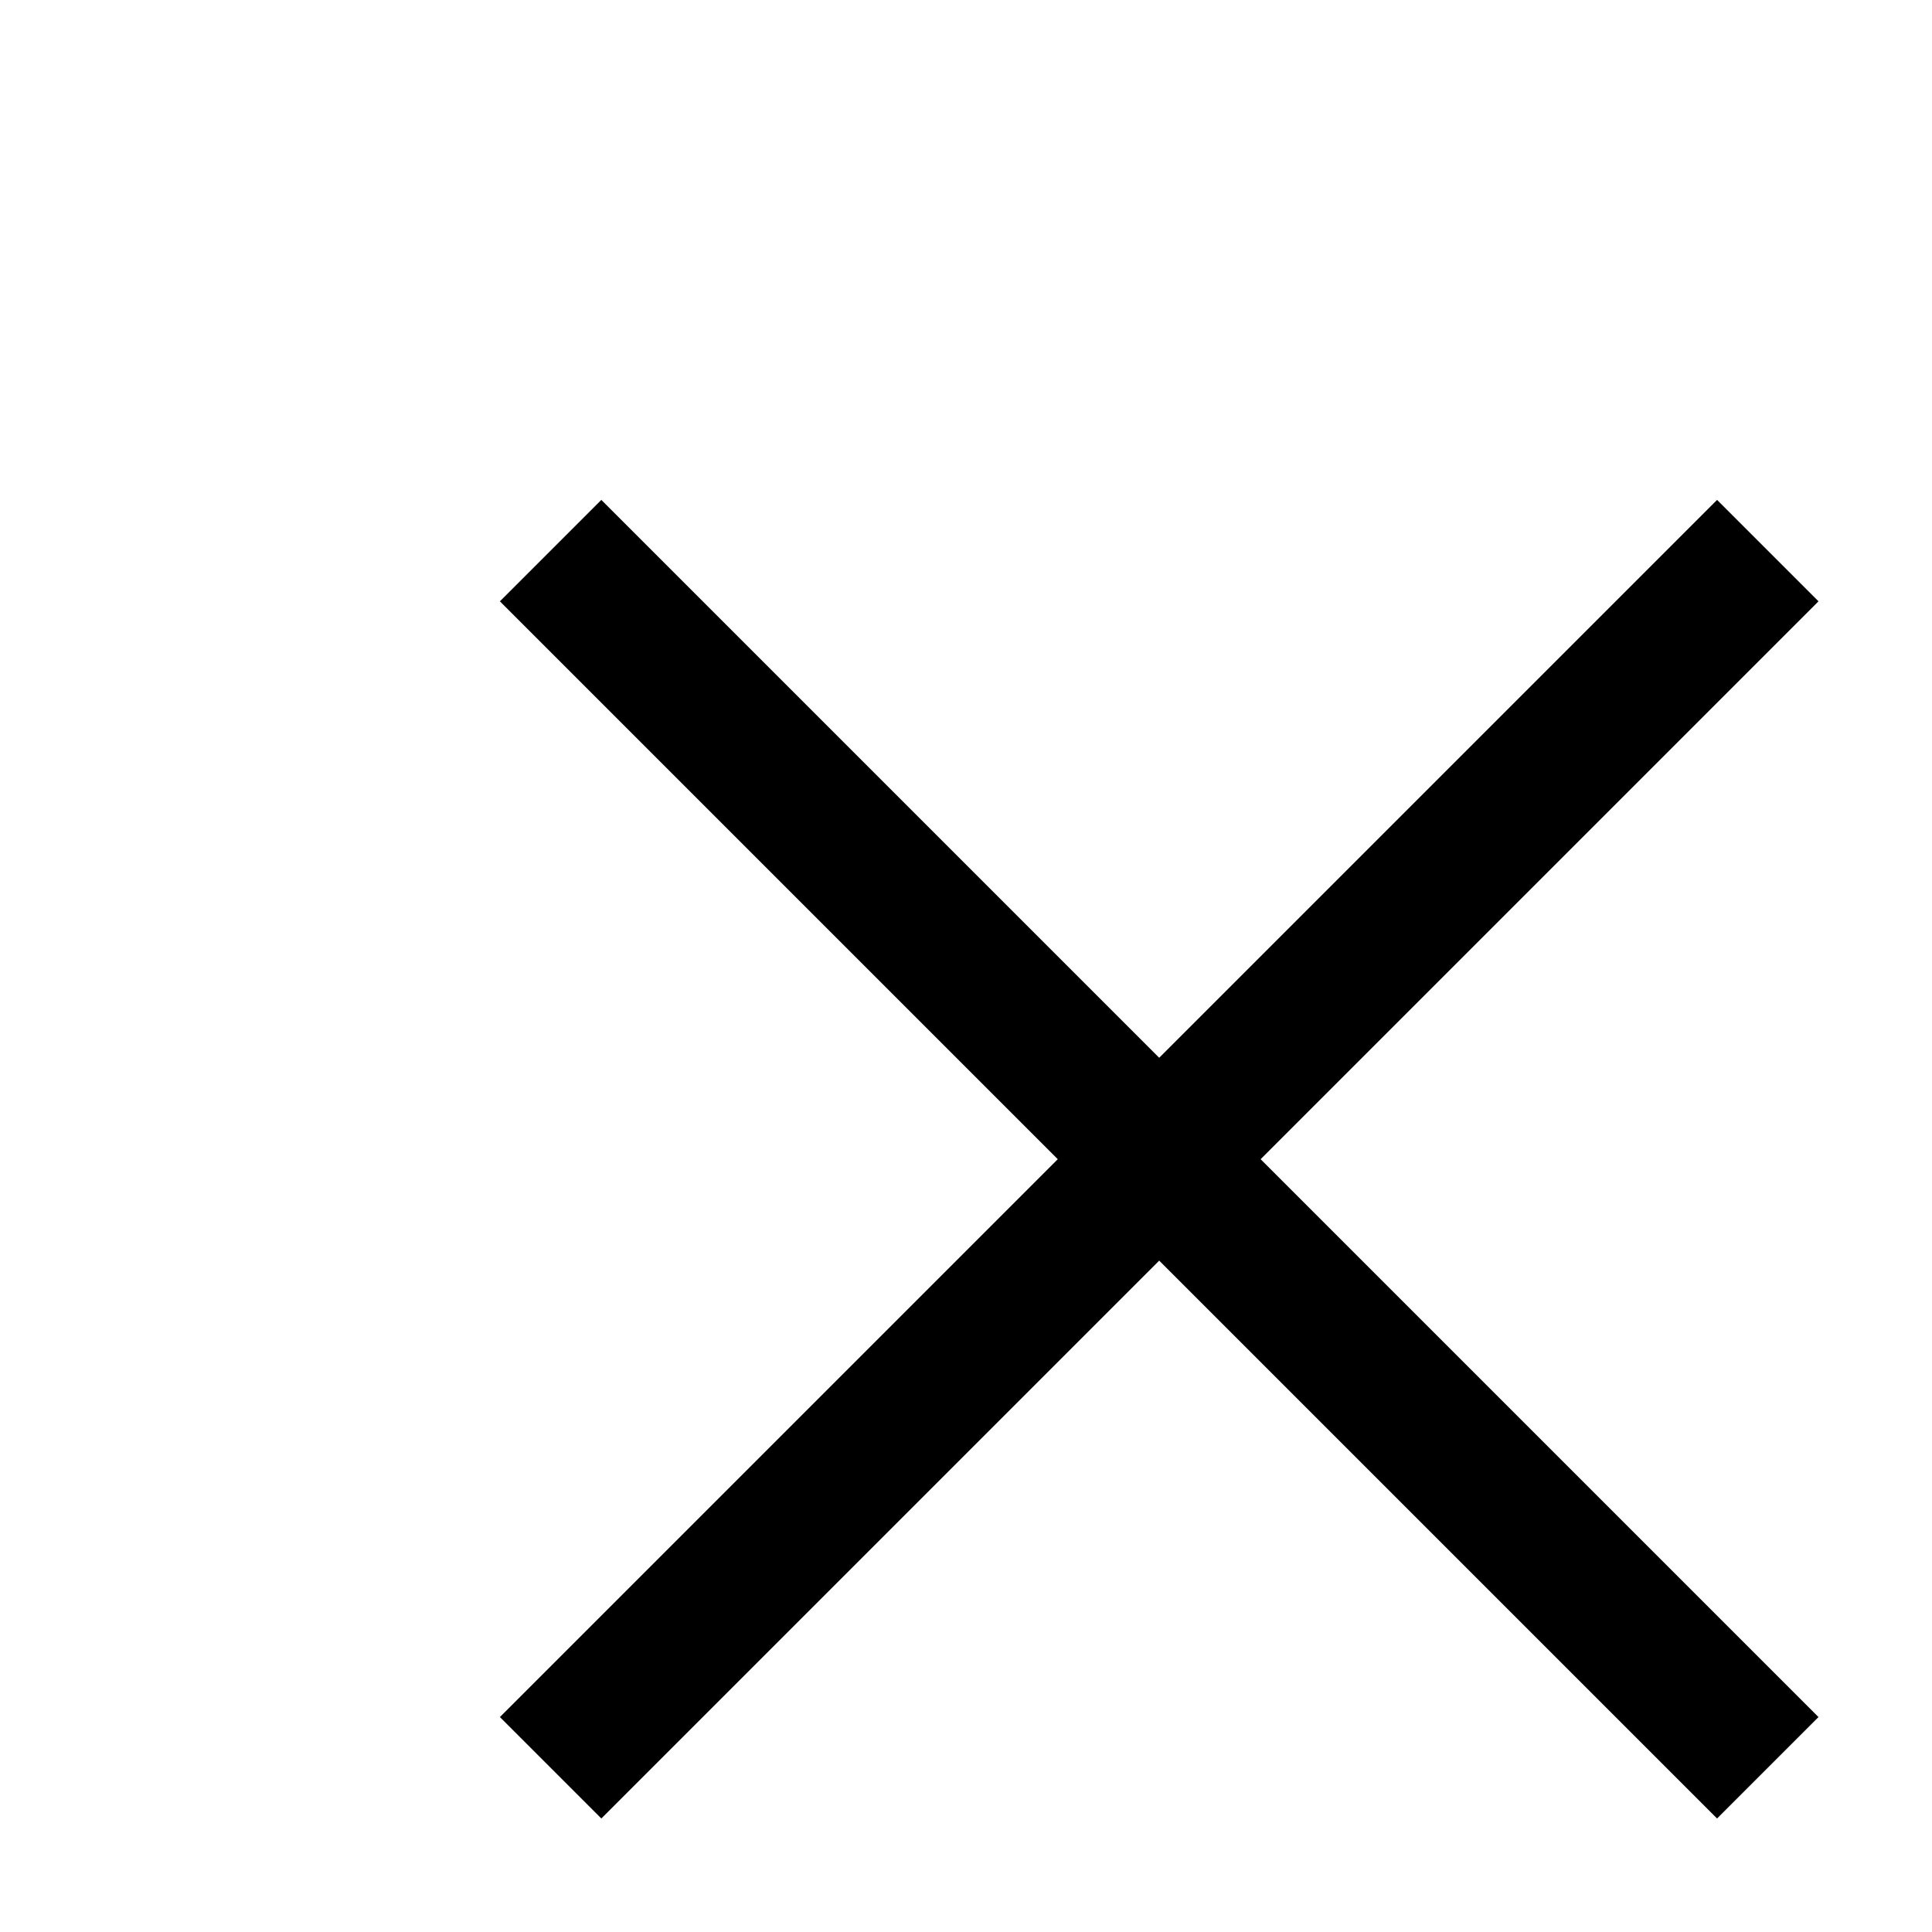
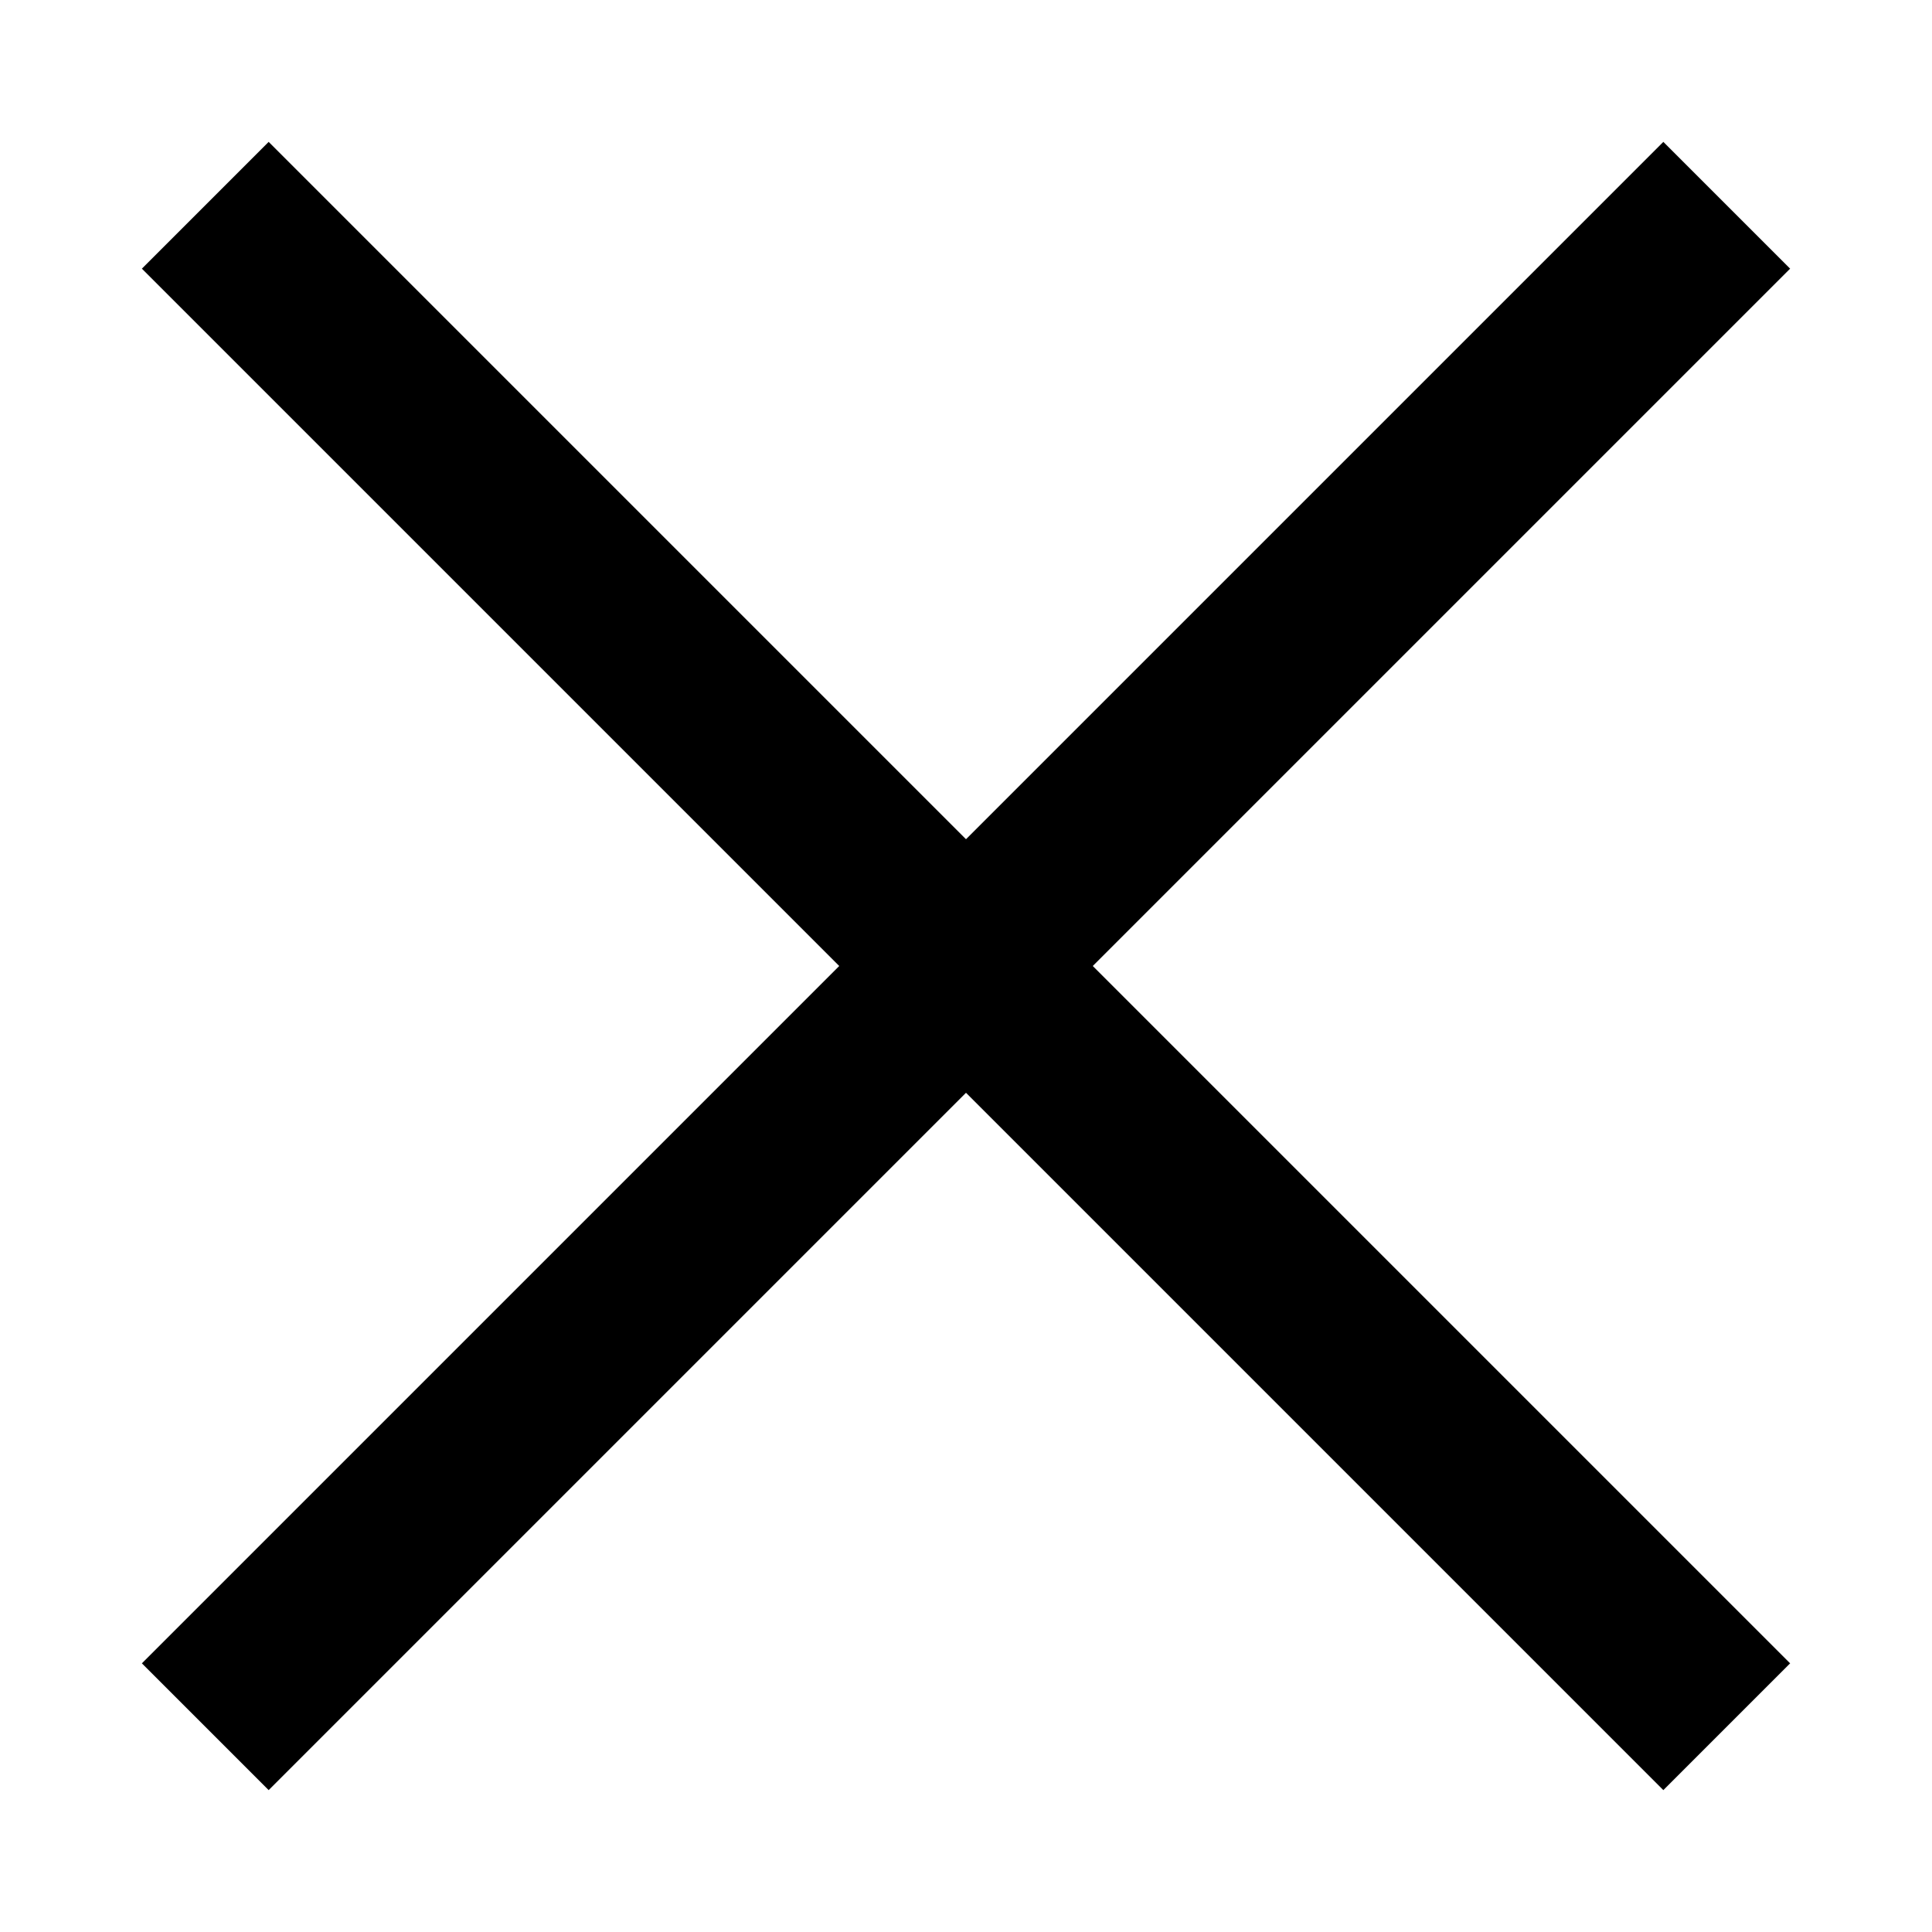
- <svg xmlns="http://www.w3.org/2000/svg" height="current" width="current" viewBox="0 0 40 40">
+ <svg xmlns="http://www.w3.org/2000/svg" height="20px" width="20px" viewBox="8 8 32 32">
  <path d="m12.45 37.65-2.1-2.1L21.9 24 10.35 12.45l2.1-2.1L24 21.9l11.55-11.55 2.1 2.1L26.1 24l11.55 11.55-2.1 2.1L24 26.1Z" />
</svg>
